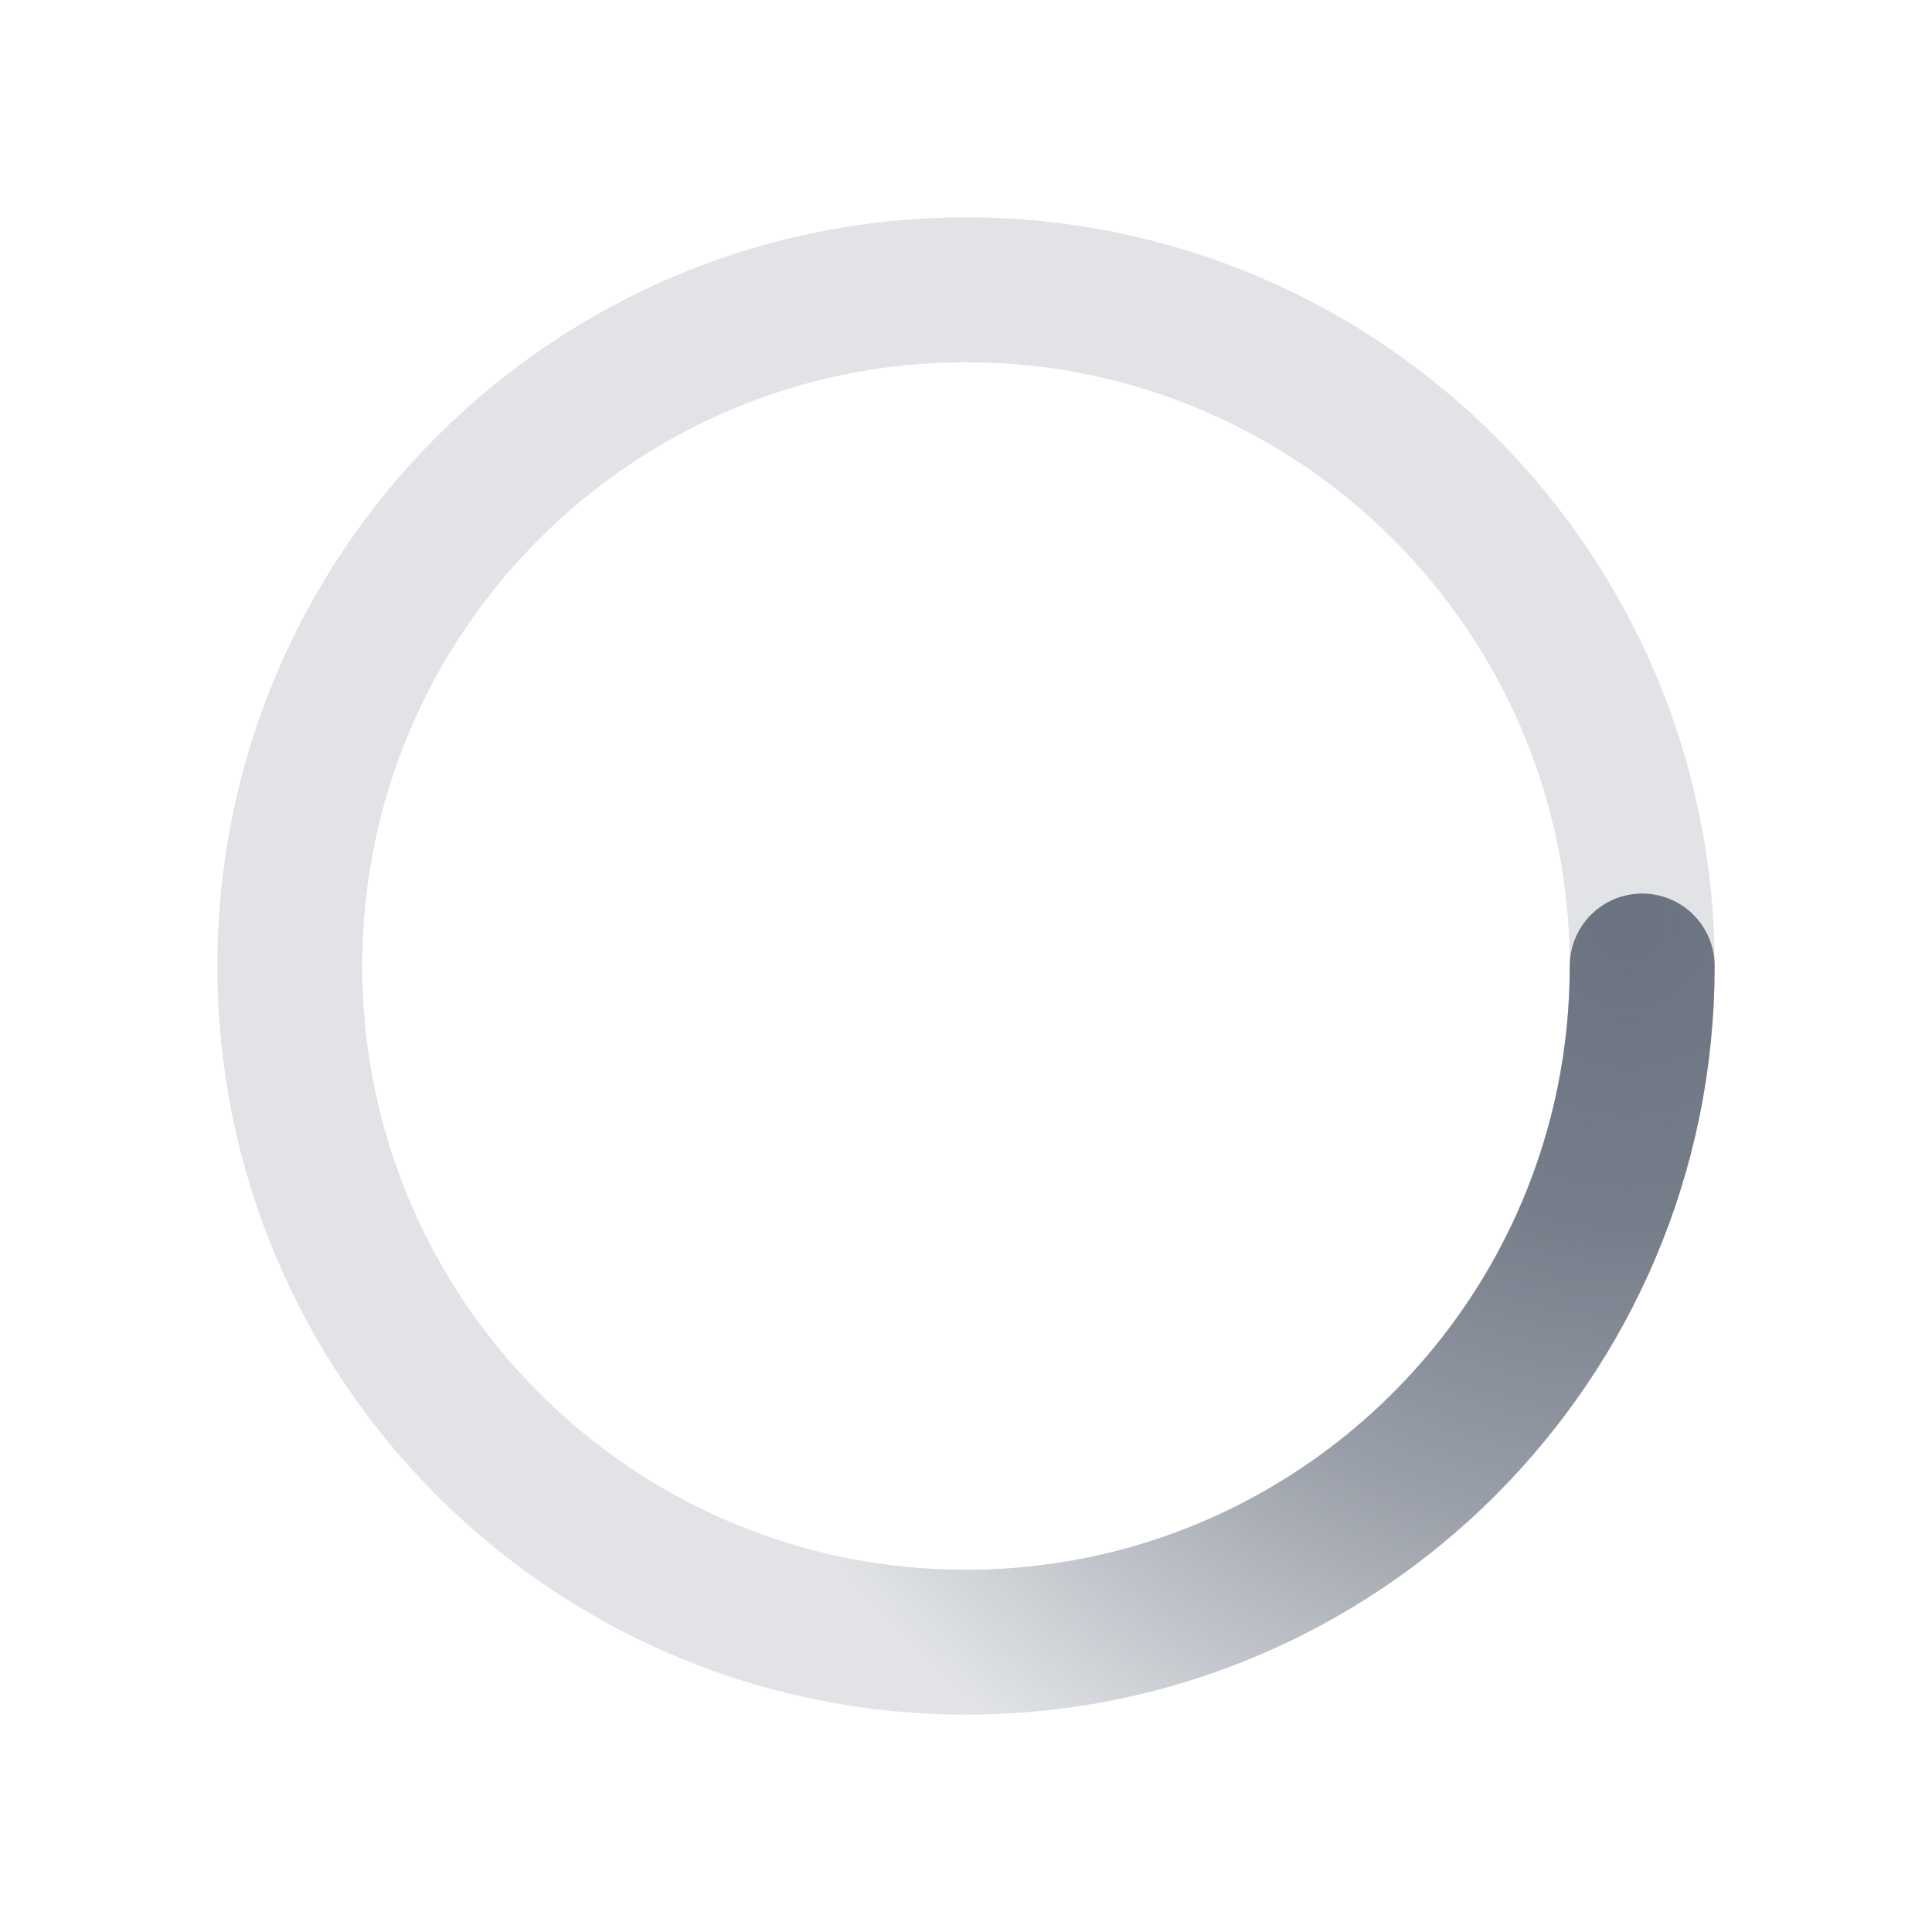
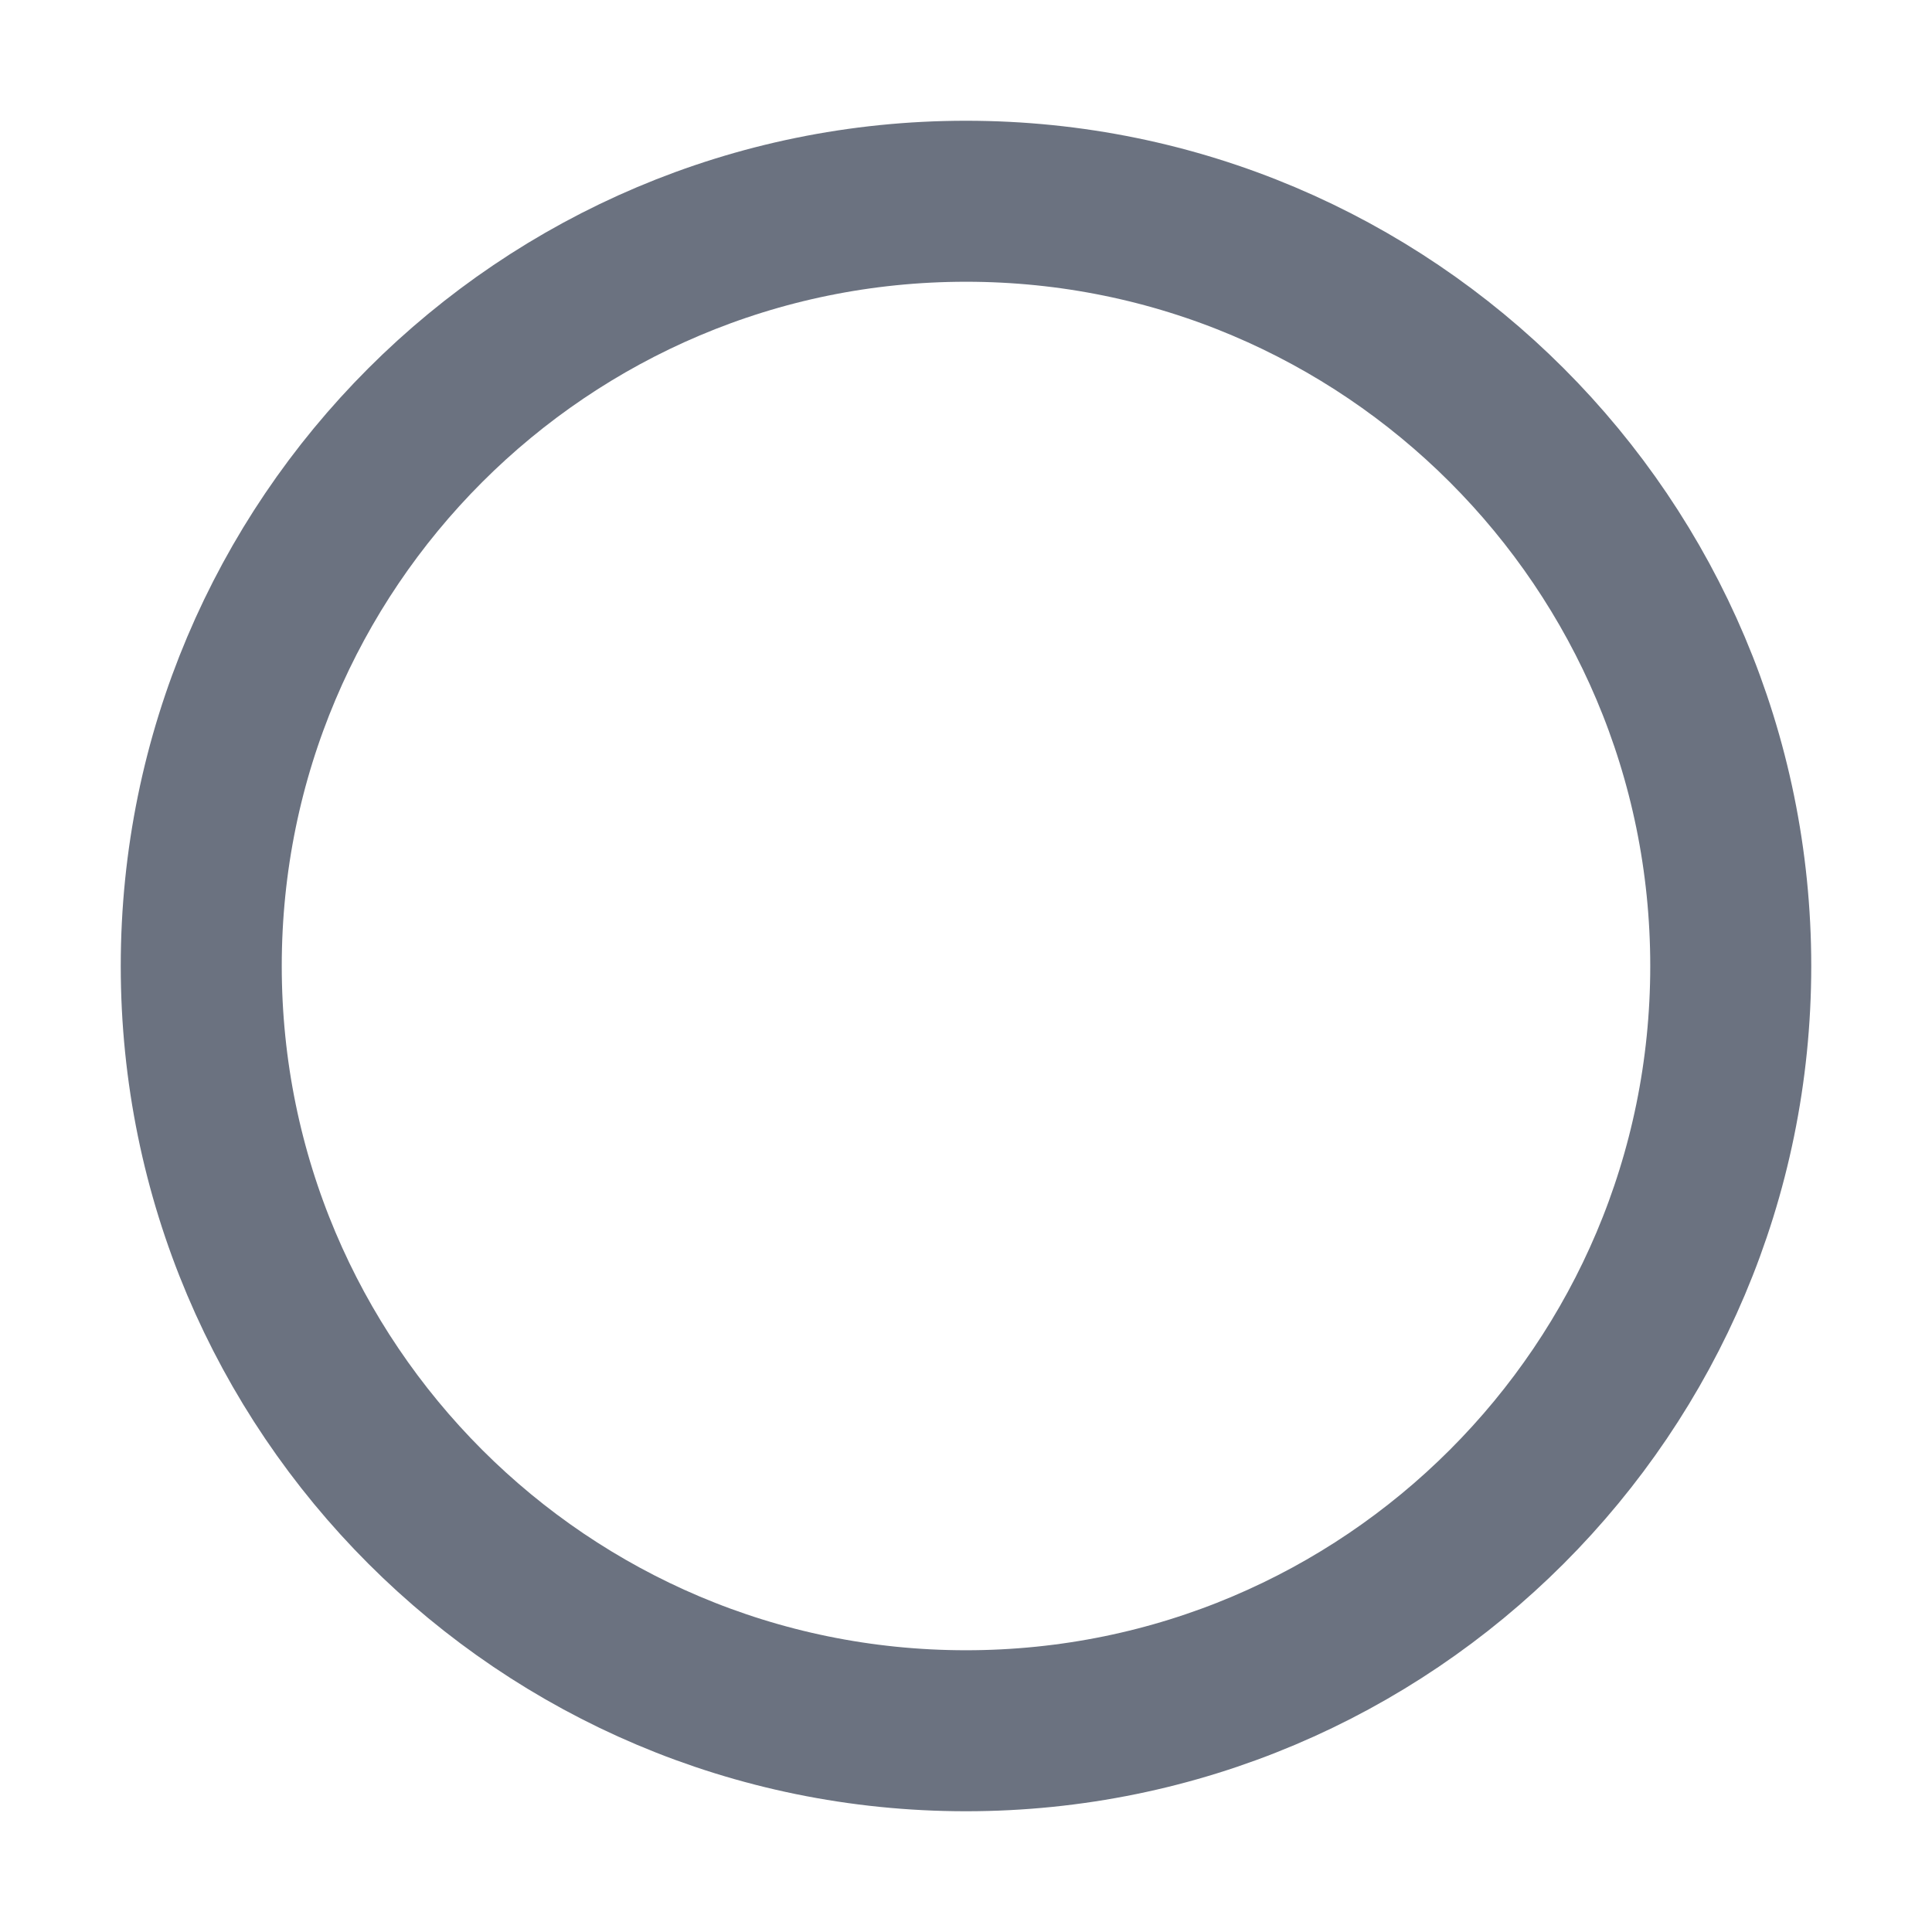
- <svg xmlns="http://www.w3.org/2000/svg" viewBox="0 0 200 200">
-   <radialGradient id="a12" cx=".66" fx=".66" cy=".312" fy=".312" gradientTransform="scale(1.5)">
-     <stop offset="0" stop-color="#6B7280" />
-     <stop offset=".3" stop-color="#6B7280" stop-opacity=".9" />
-     <stop offset=".6" stop-color="#6B7280" stop-opacity=".6" />
-     <stop offset=".8" stop-color="#6B7280" stop-opacity=".3" />
-     <stop offset="1" stop-color="#6B7280" stop-opacity="0" />
-   </radialGradient>
-   <circle transform-origin="center" fill="none" stroke="url(#a12)" stroke-width="15" stroke-linecap="round" stroke-dasharray="200 1000" stroke-dashoffset="0" cx="100" cy="100" r="70">
-     <animateTransform type="rotate" attributeName="transform" calcMode="spline" dur="2" values="360;0" keyTimes="0;1" keySplines="0 0 1 1" repeatCount="indefinite" />
-   </circle>
-   <circle transform-origin="center" fill="none" opacity=".2" stroke="#6B7280" stroke-width="15" stroke-linecap="round" cx="100" cy="100" r="70" />
+ <svg xmlns="http://www.w3.org/2000/svg" width="1em" height="1em" viewBox="0 0 24 24">
+   <g stroke="#6B7280">
+     <circle cx="12" cy="12" r="9.5" fill="none" stroke-linecap="round" stroke-width="2">
+       <animate attributeName="stroke-dasharray" calcMode="spline" dur="1.125s" keySplines="0.42,0,0.58,1;0.42,0,0.58,1;0.42,0,0.58,1" keyTimes="0;0.475;0.95;1" repeatCount="indefinite" values="0 150;42 150;42 150;42 150" />
+       <animate attributeName="stroke-dashoffset" calcMode="spline" dur="1.125s" keySplines="0.42,0,0.58,1;0.42,0,0.58,1;0.42,0,0.58,1" keyTimes="0;0.475;0.95;1" repeatCount="indefinite" values="0;-16;-59;-59" />
+     </circle>
+     <animateTransform attributeName="transform" dur="1.5s" repeatCount="indefinite" type="rotate" values="0 12 12;360 12 12" />
+   </g>
</svg>
